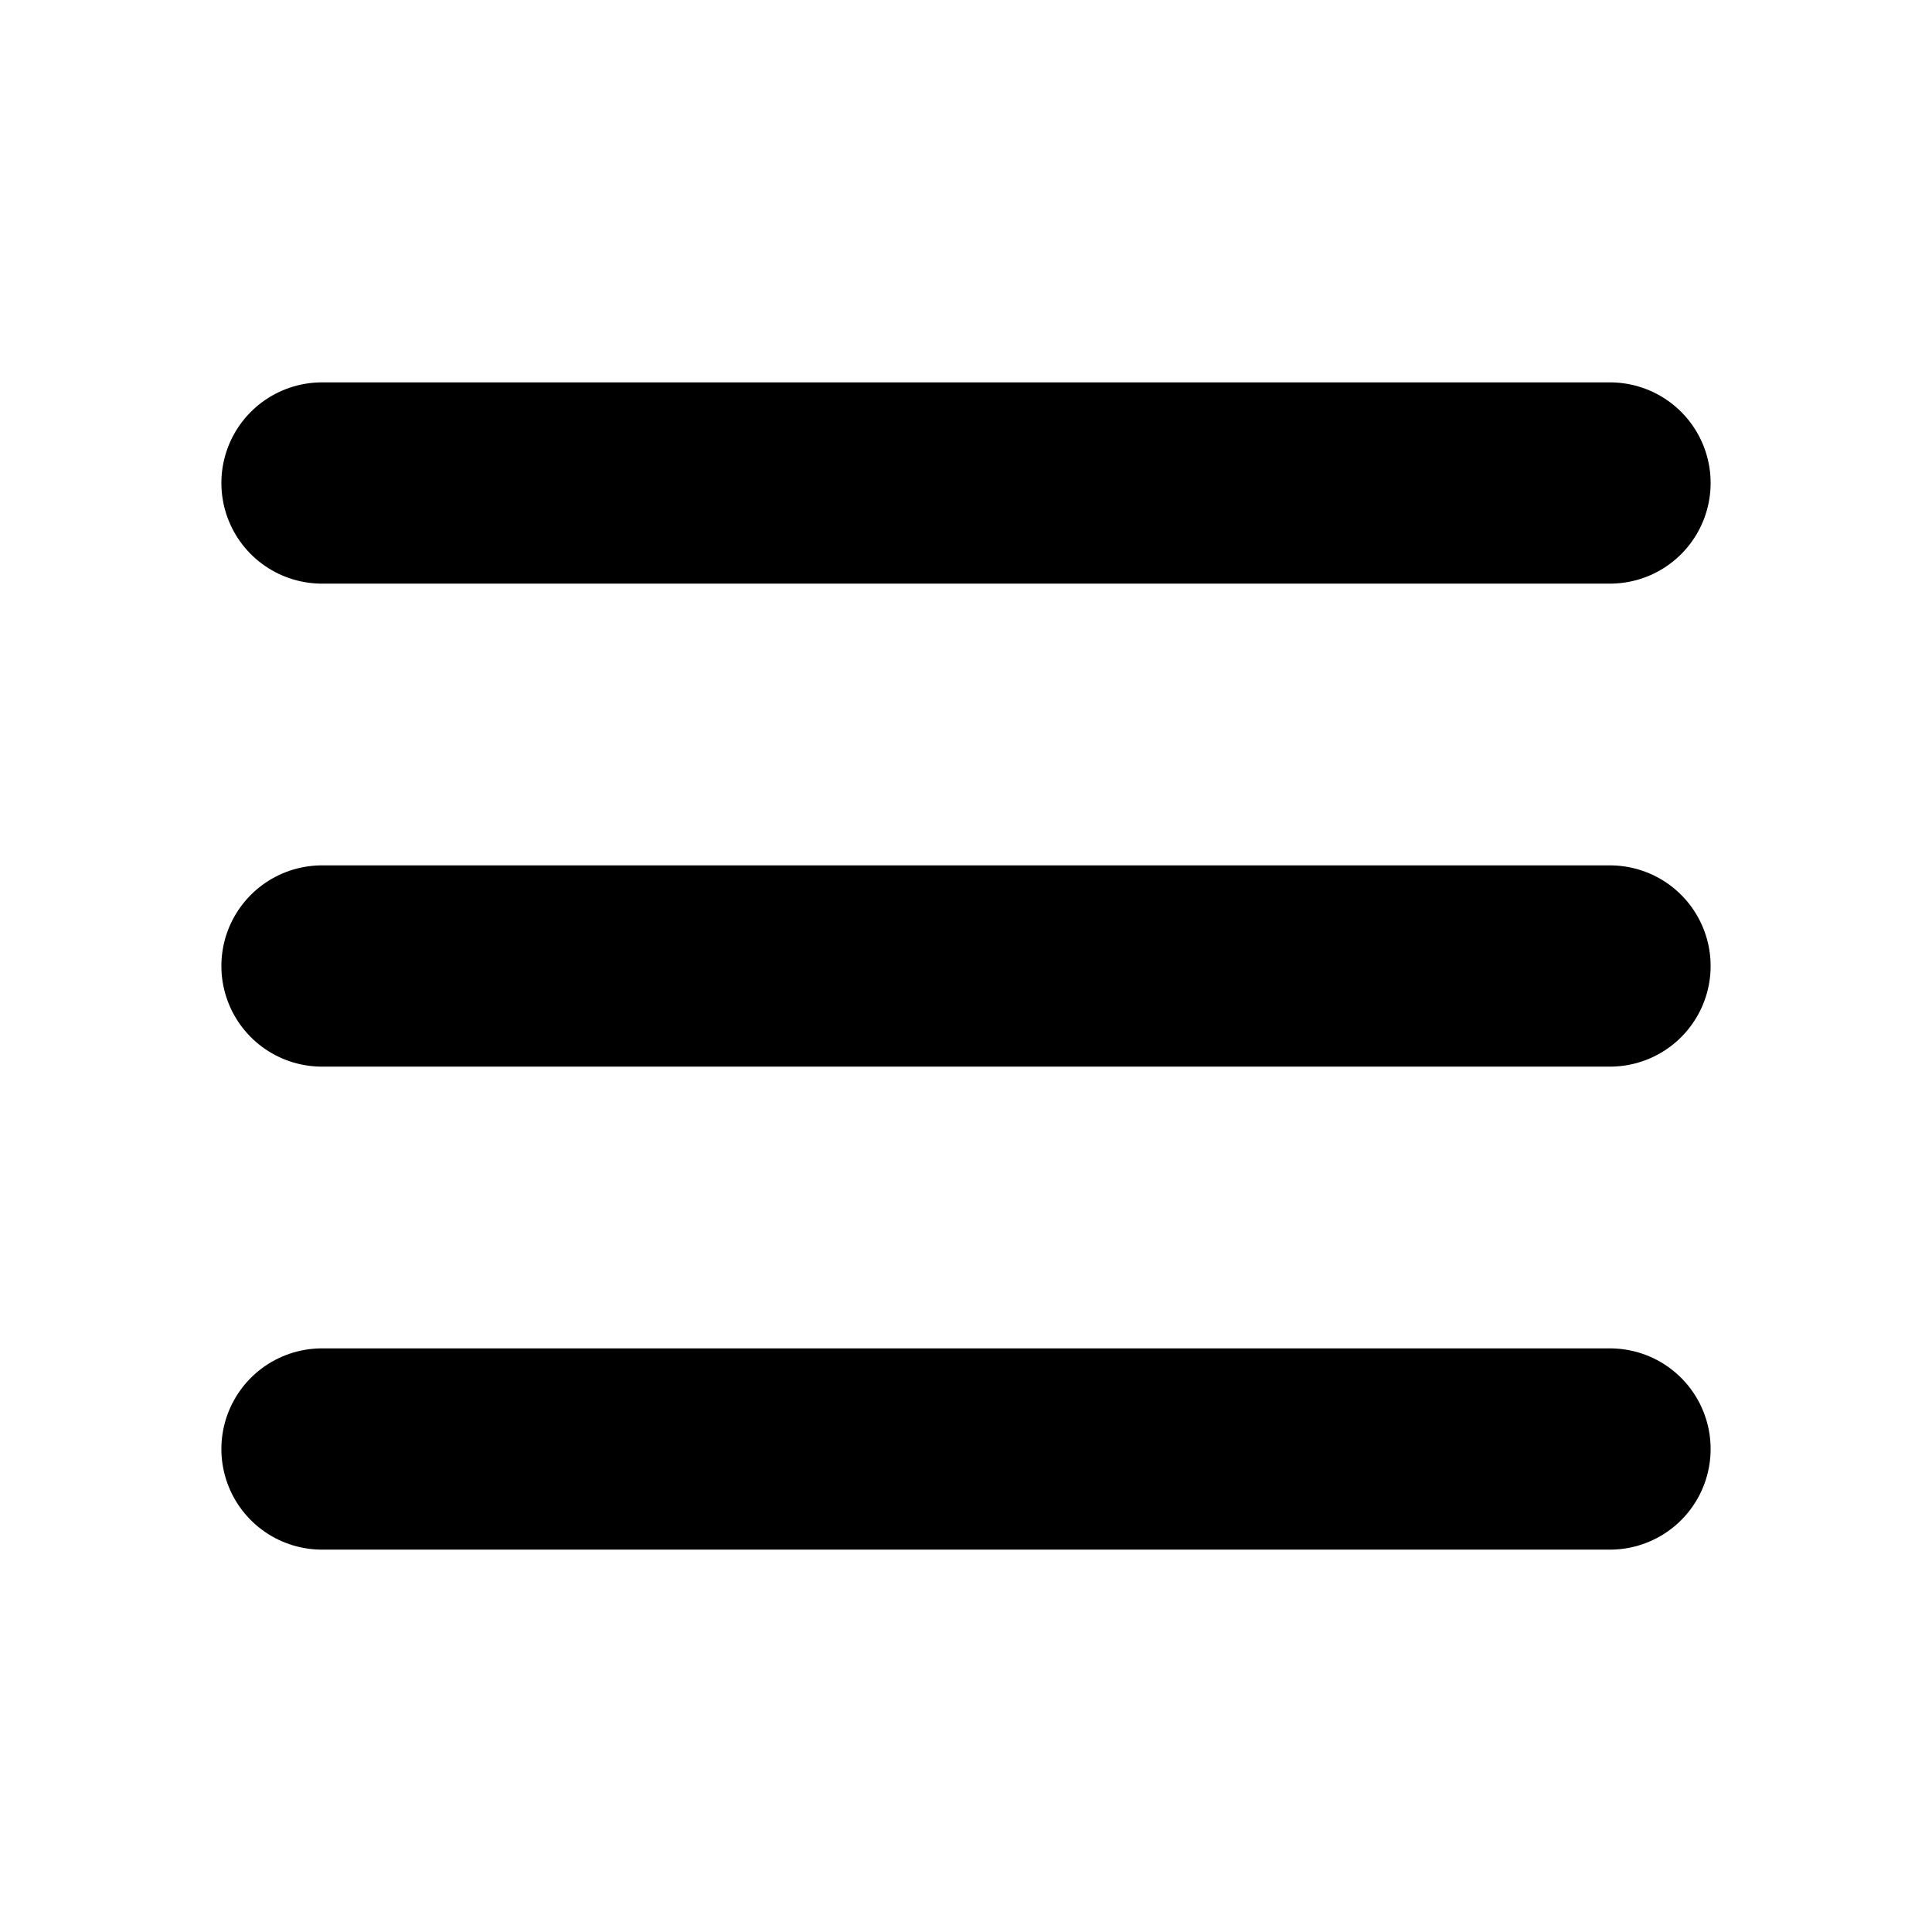
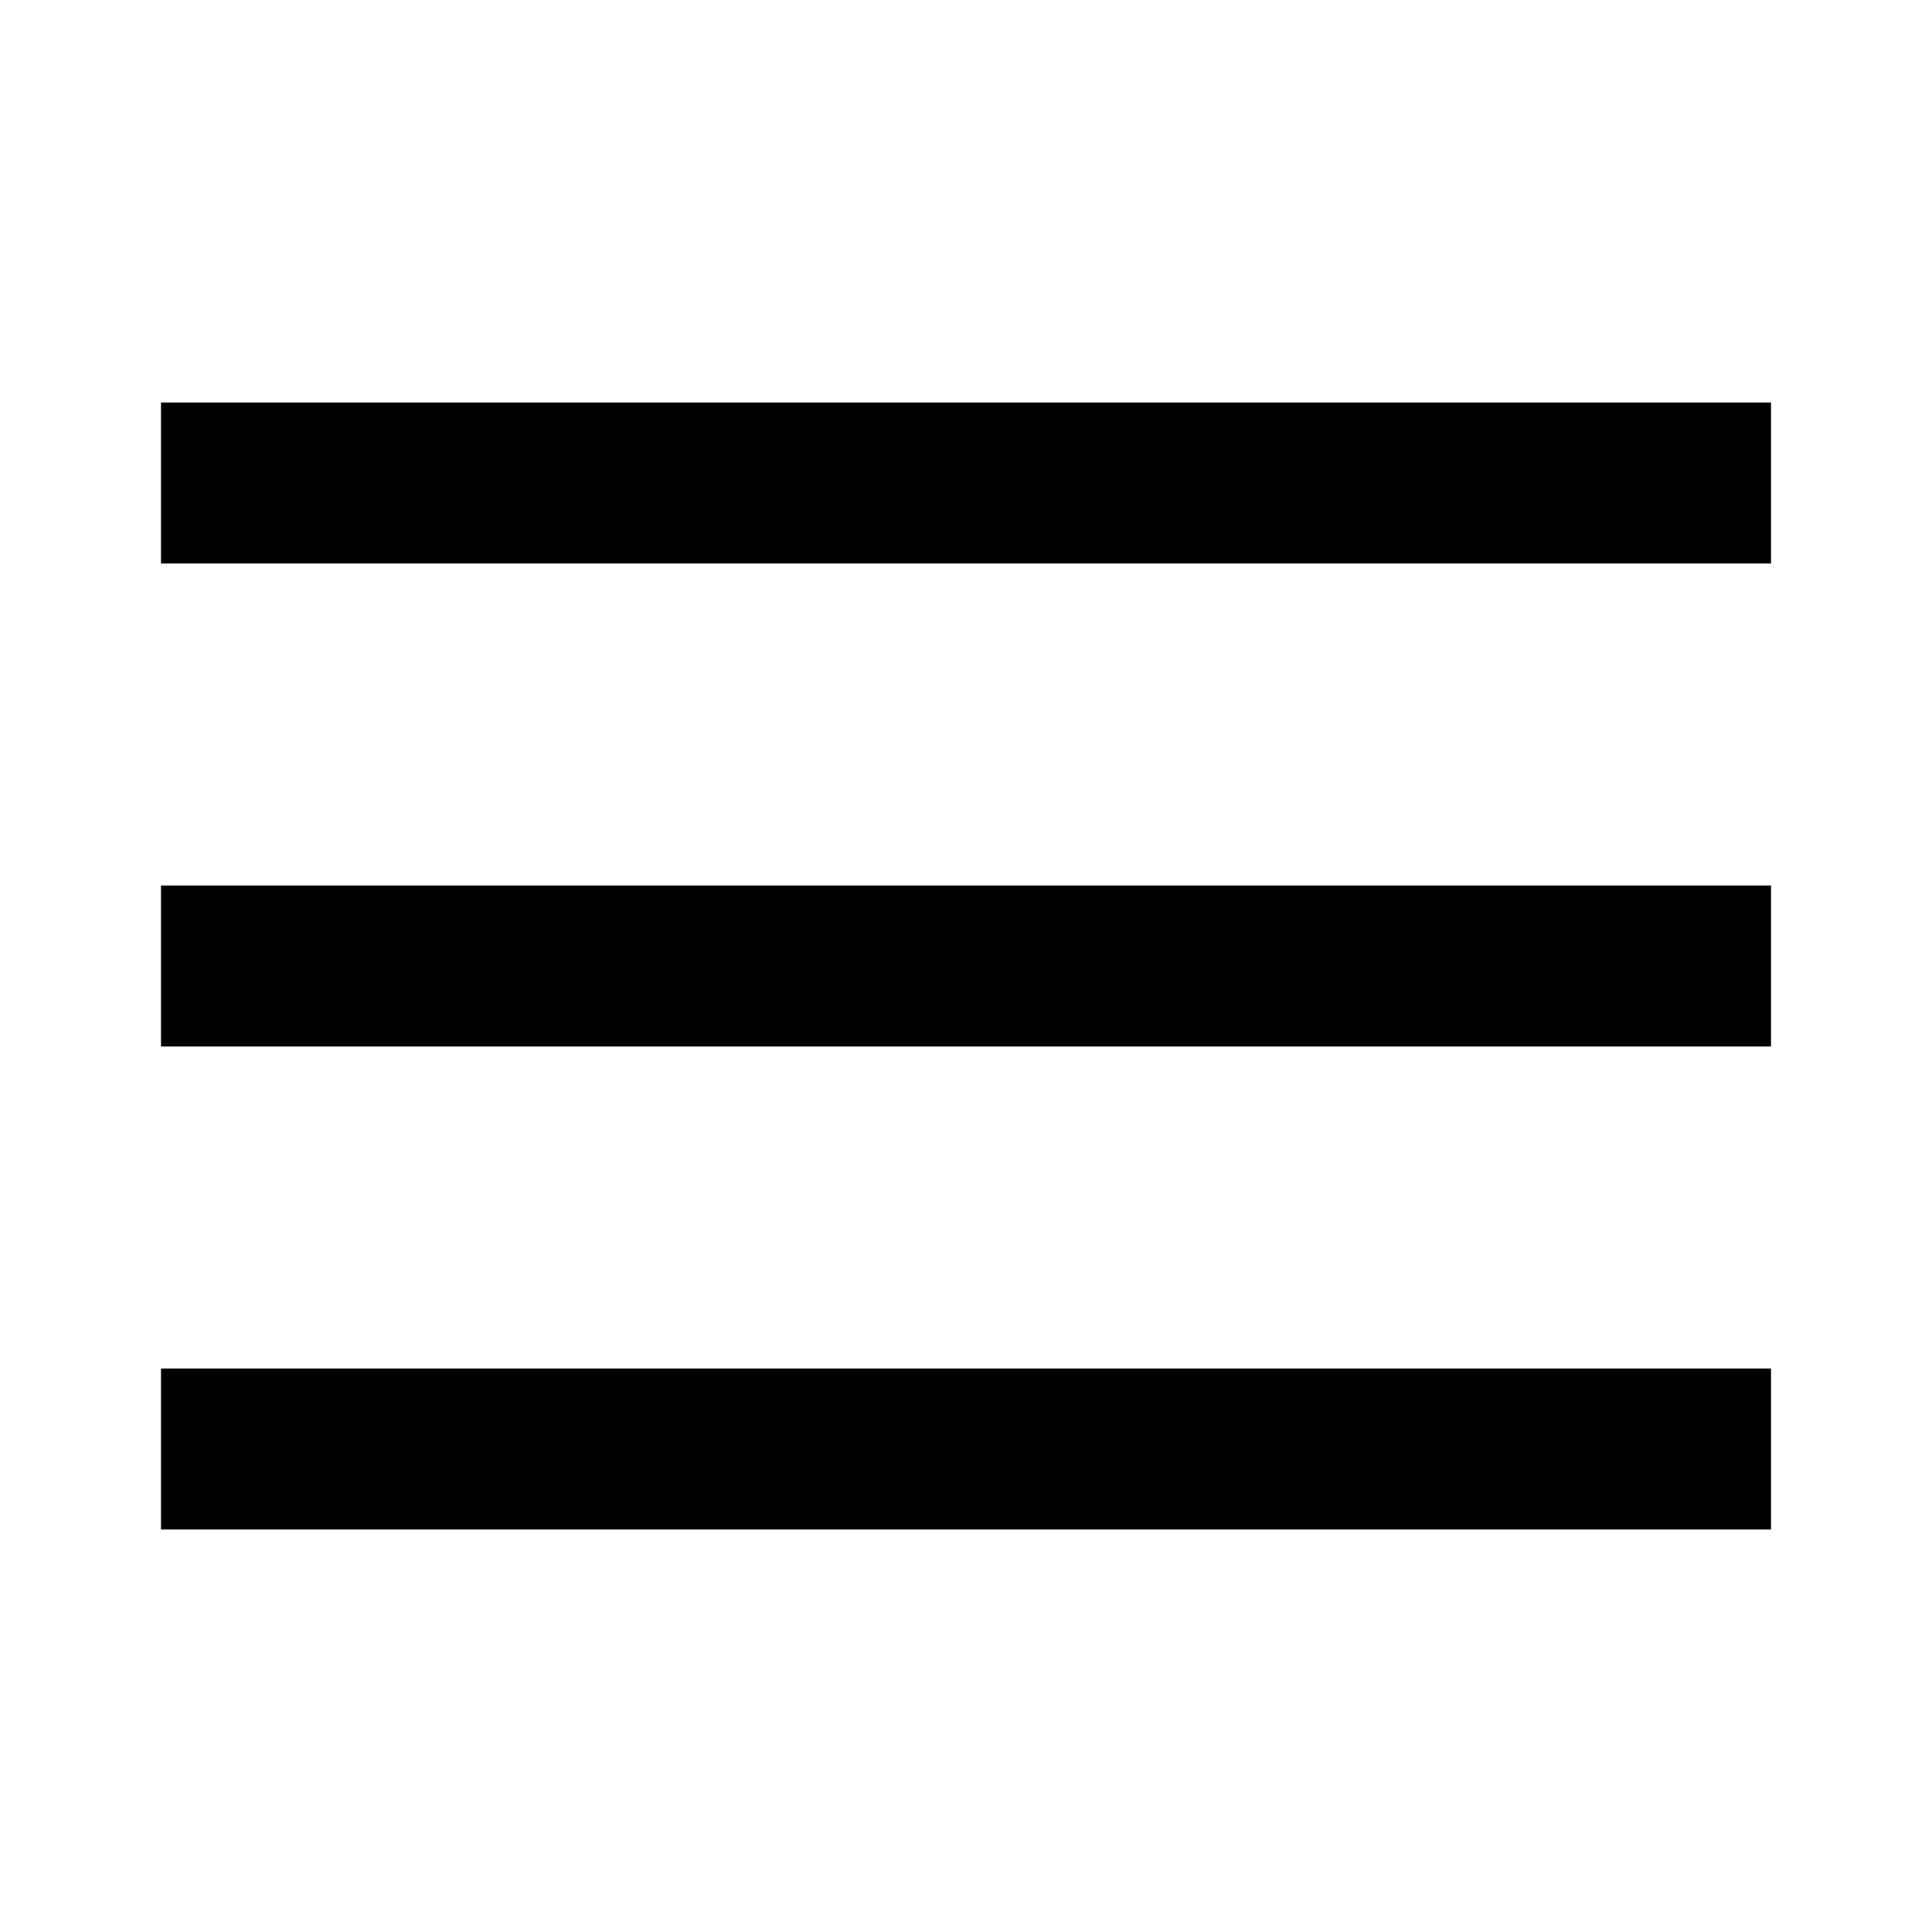
- <svg xmlns="http://www.w3.org/2000/svg" class="menu-icon" fill="none" stroke="currentColor" viewBox="0 0 24 24" aria-hidden="true">
-   <path stroke-linecap="round" stroke-linejoin="round" stroke-width="2.5" d="M4 6h16M4 12h16M4 18h16" />
+ <svg xmlns="http://www.w3.org/2000/svg" class="menu-icon" width="24" height="24" viewBox="0 0 24 24" aria-hidden="true" focusable="false">
+   <path fill="currentColor" d="M2 5h20v2H2zm0 6h20v2H2zm0 6h20v2H2z" />
</svg>
